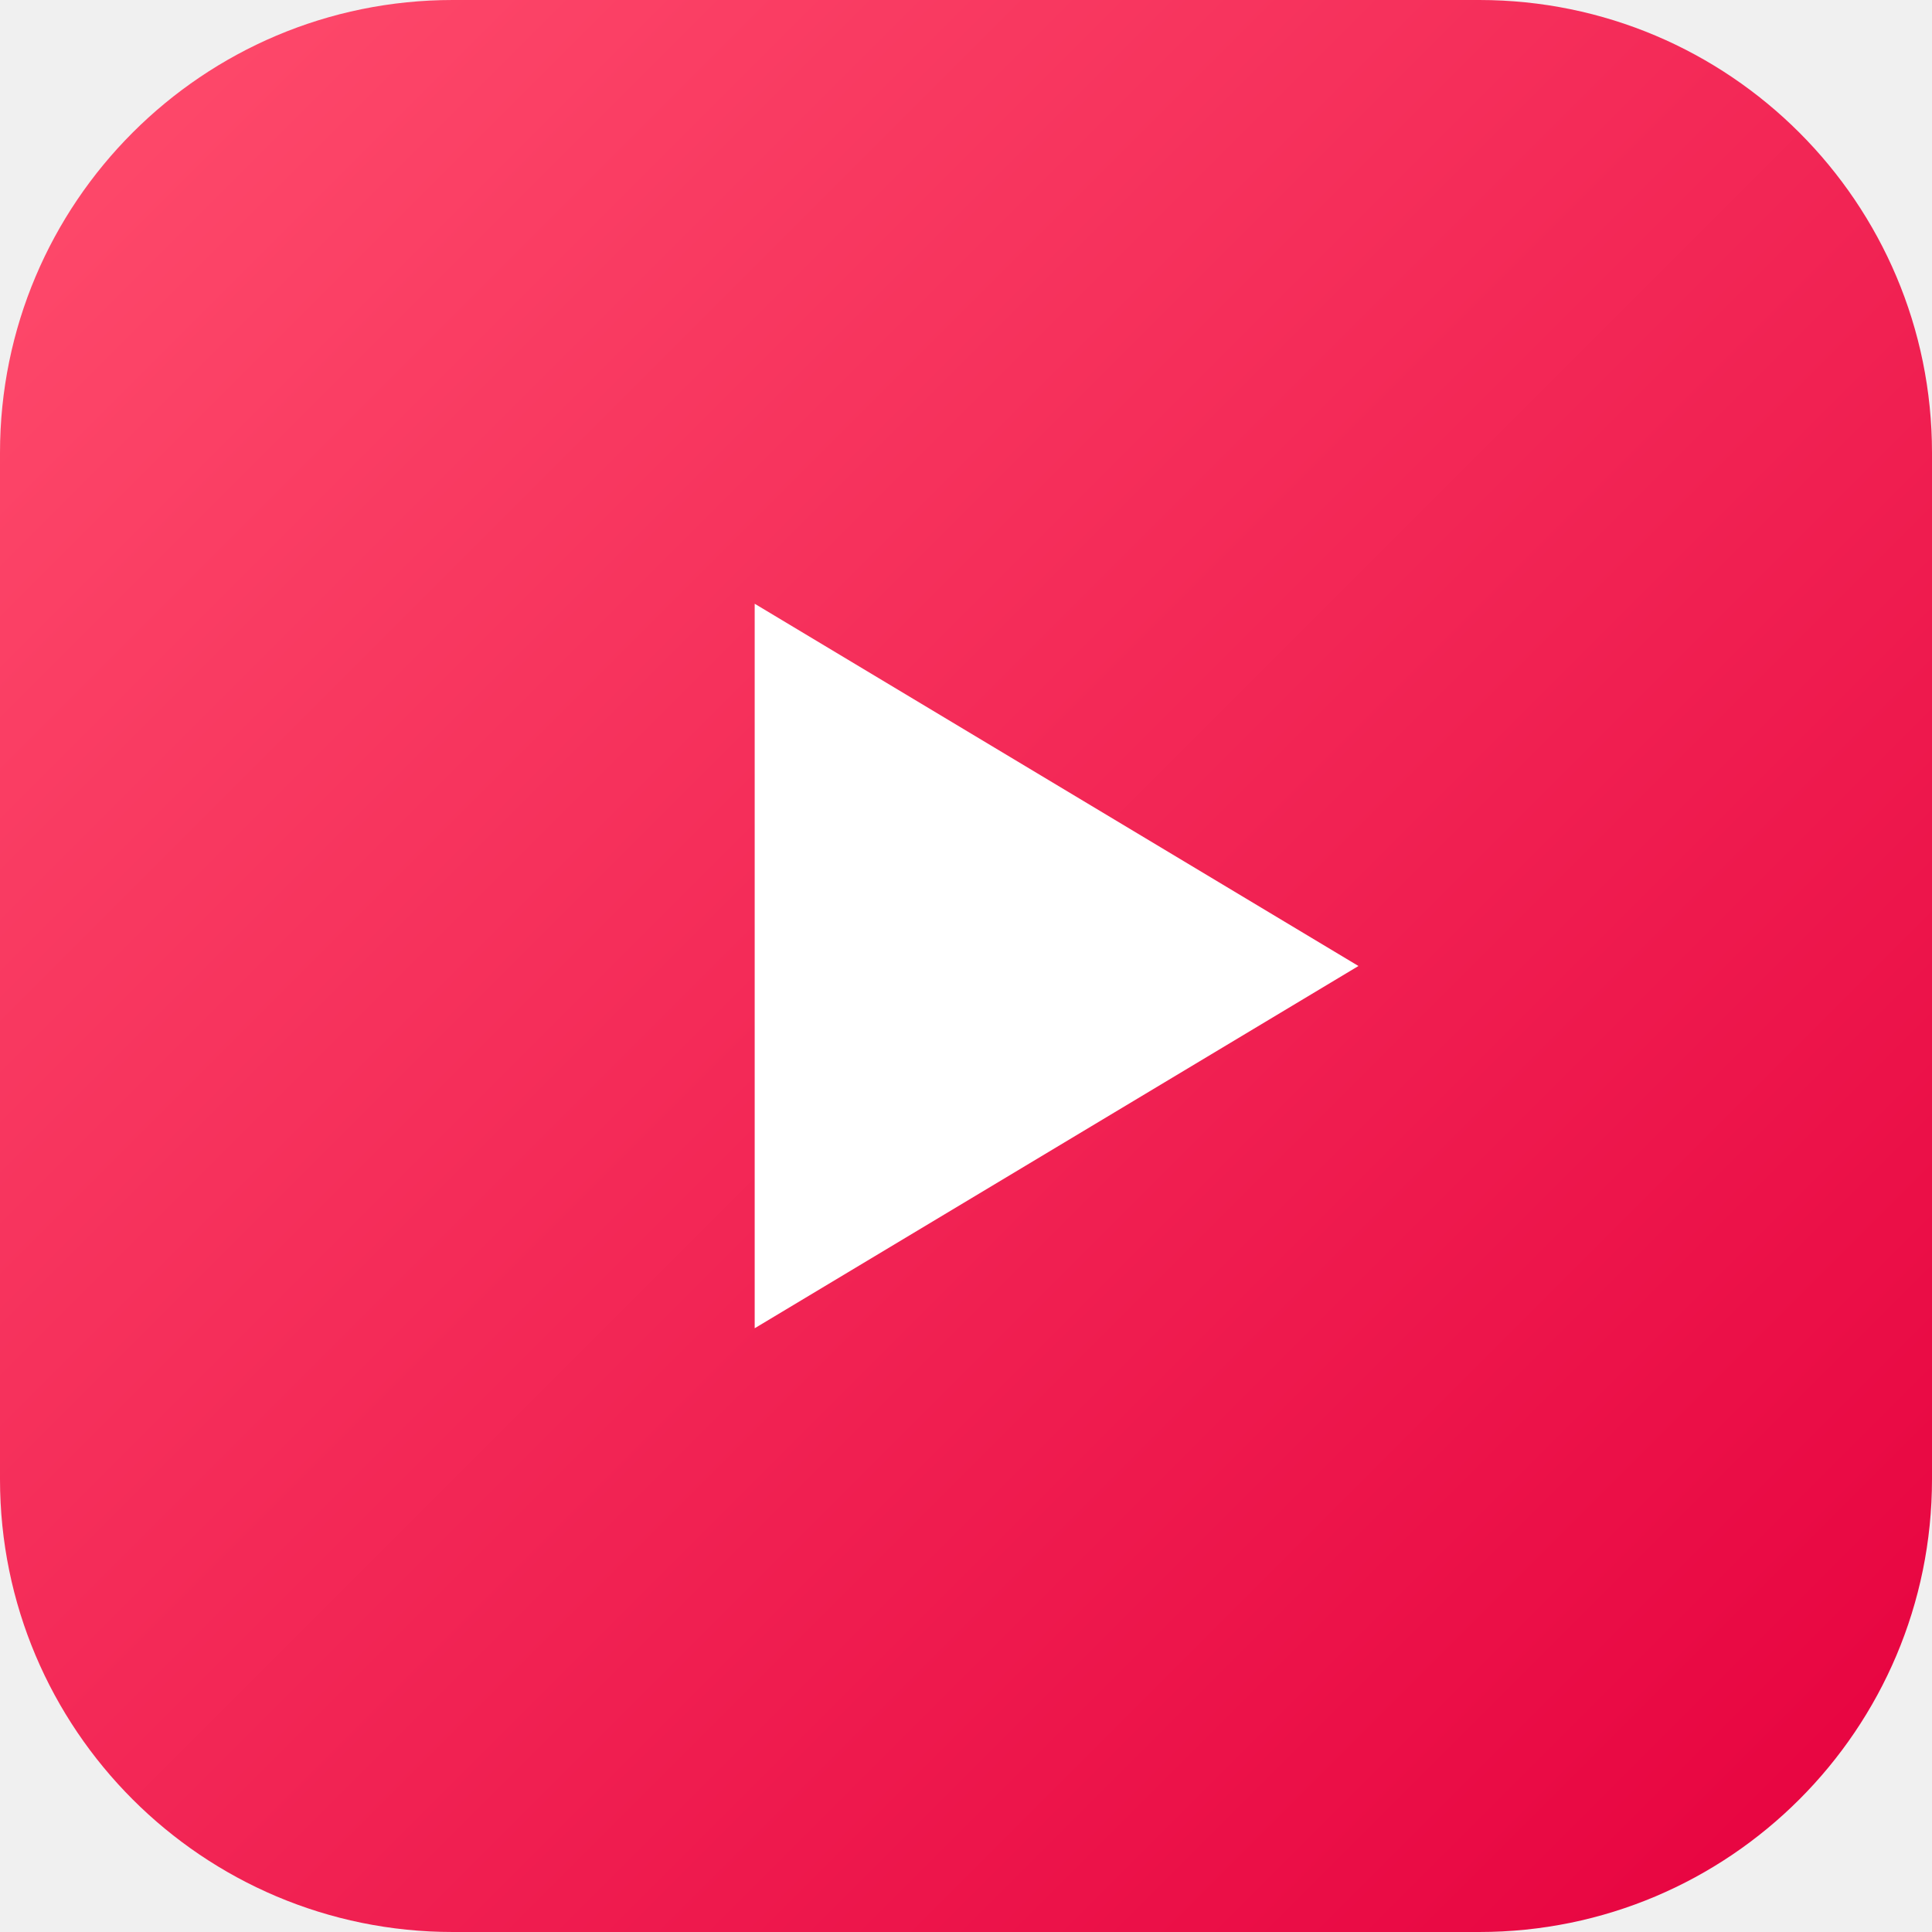
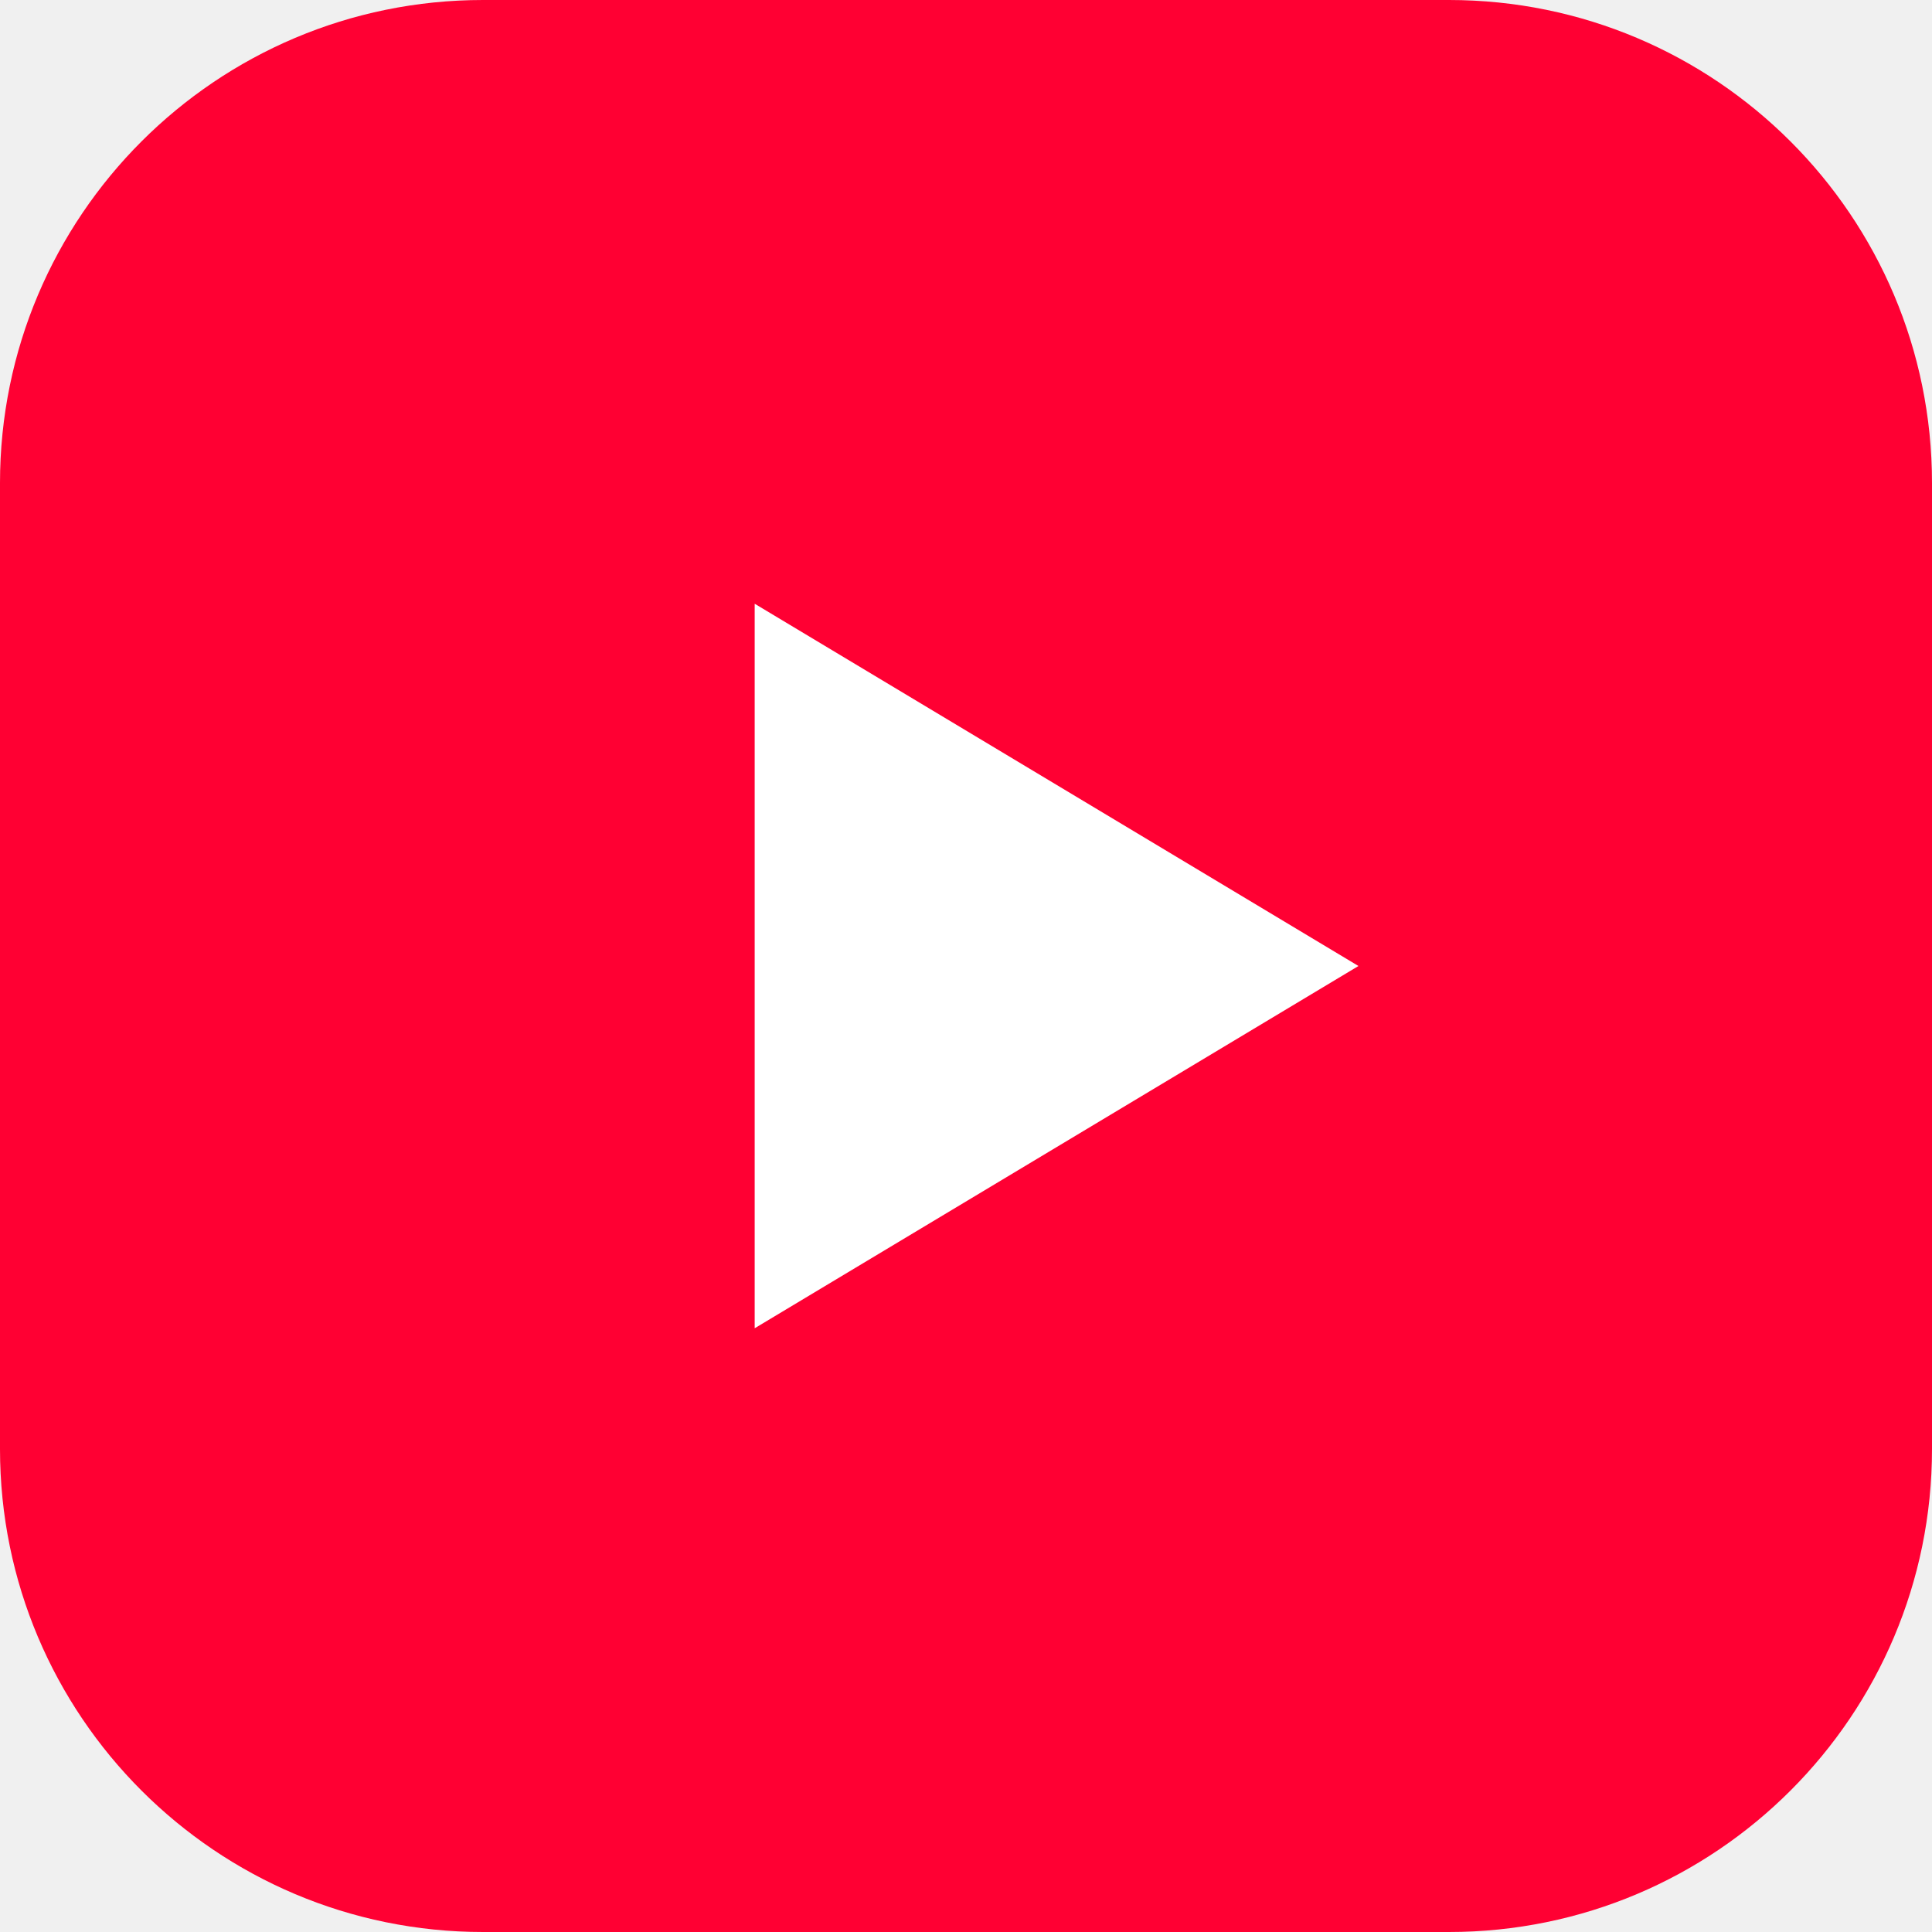
<svg xmlns="http://www.w3.org/2000/svg" width="512" height="512" viewBox="0 0 512 512" fill="none">
-   <rect width="512" height="512" rx="120" fill="url(#grad)" />
-   <path d="M200 160L360 256L200 352V160Z" fill="#FFFFFF" />
-   <defs>
-     <linearGradient id="grad" x1="0%" y1="0%" x2="100%" y2="100%" gradientUnits="objectBoundingBox">
-       <stop offset="0%" stop-color="#FF4D6D" />
-       <stop offset="100%" stop-color="#E6003E" />
-     </linearGradient>
-   </defs>
+   <rect width="512" height="512" rx="128" fill="#FF0033" />
+   <path d="M200 160 L360 256 L200 352 Z" fill="#FFFFFF" />
</svg>
